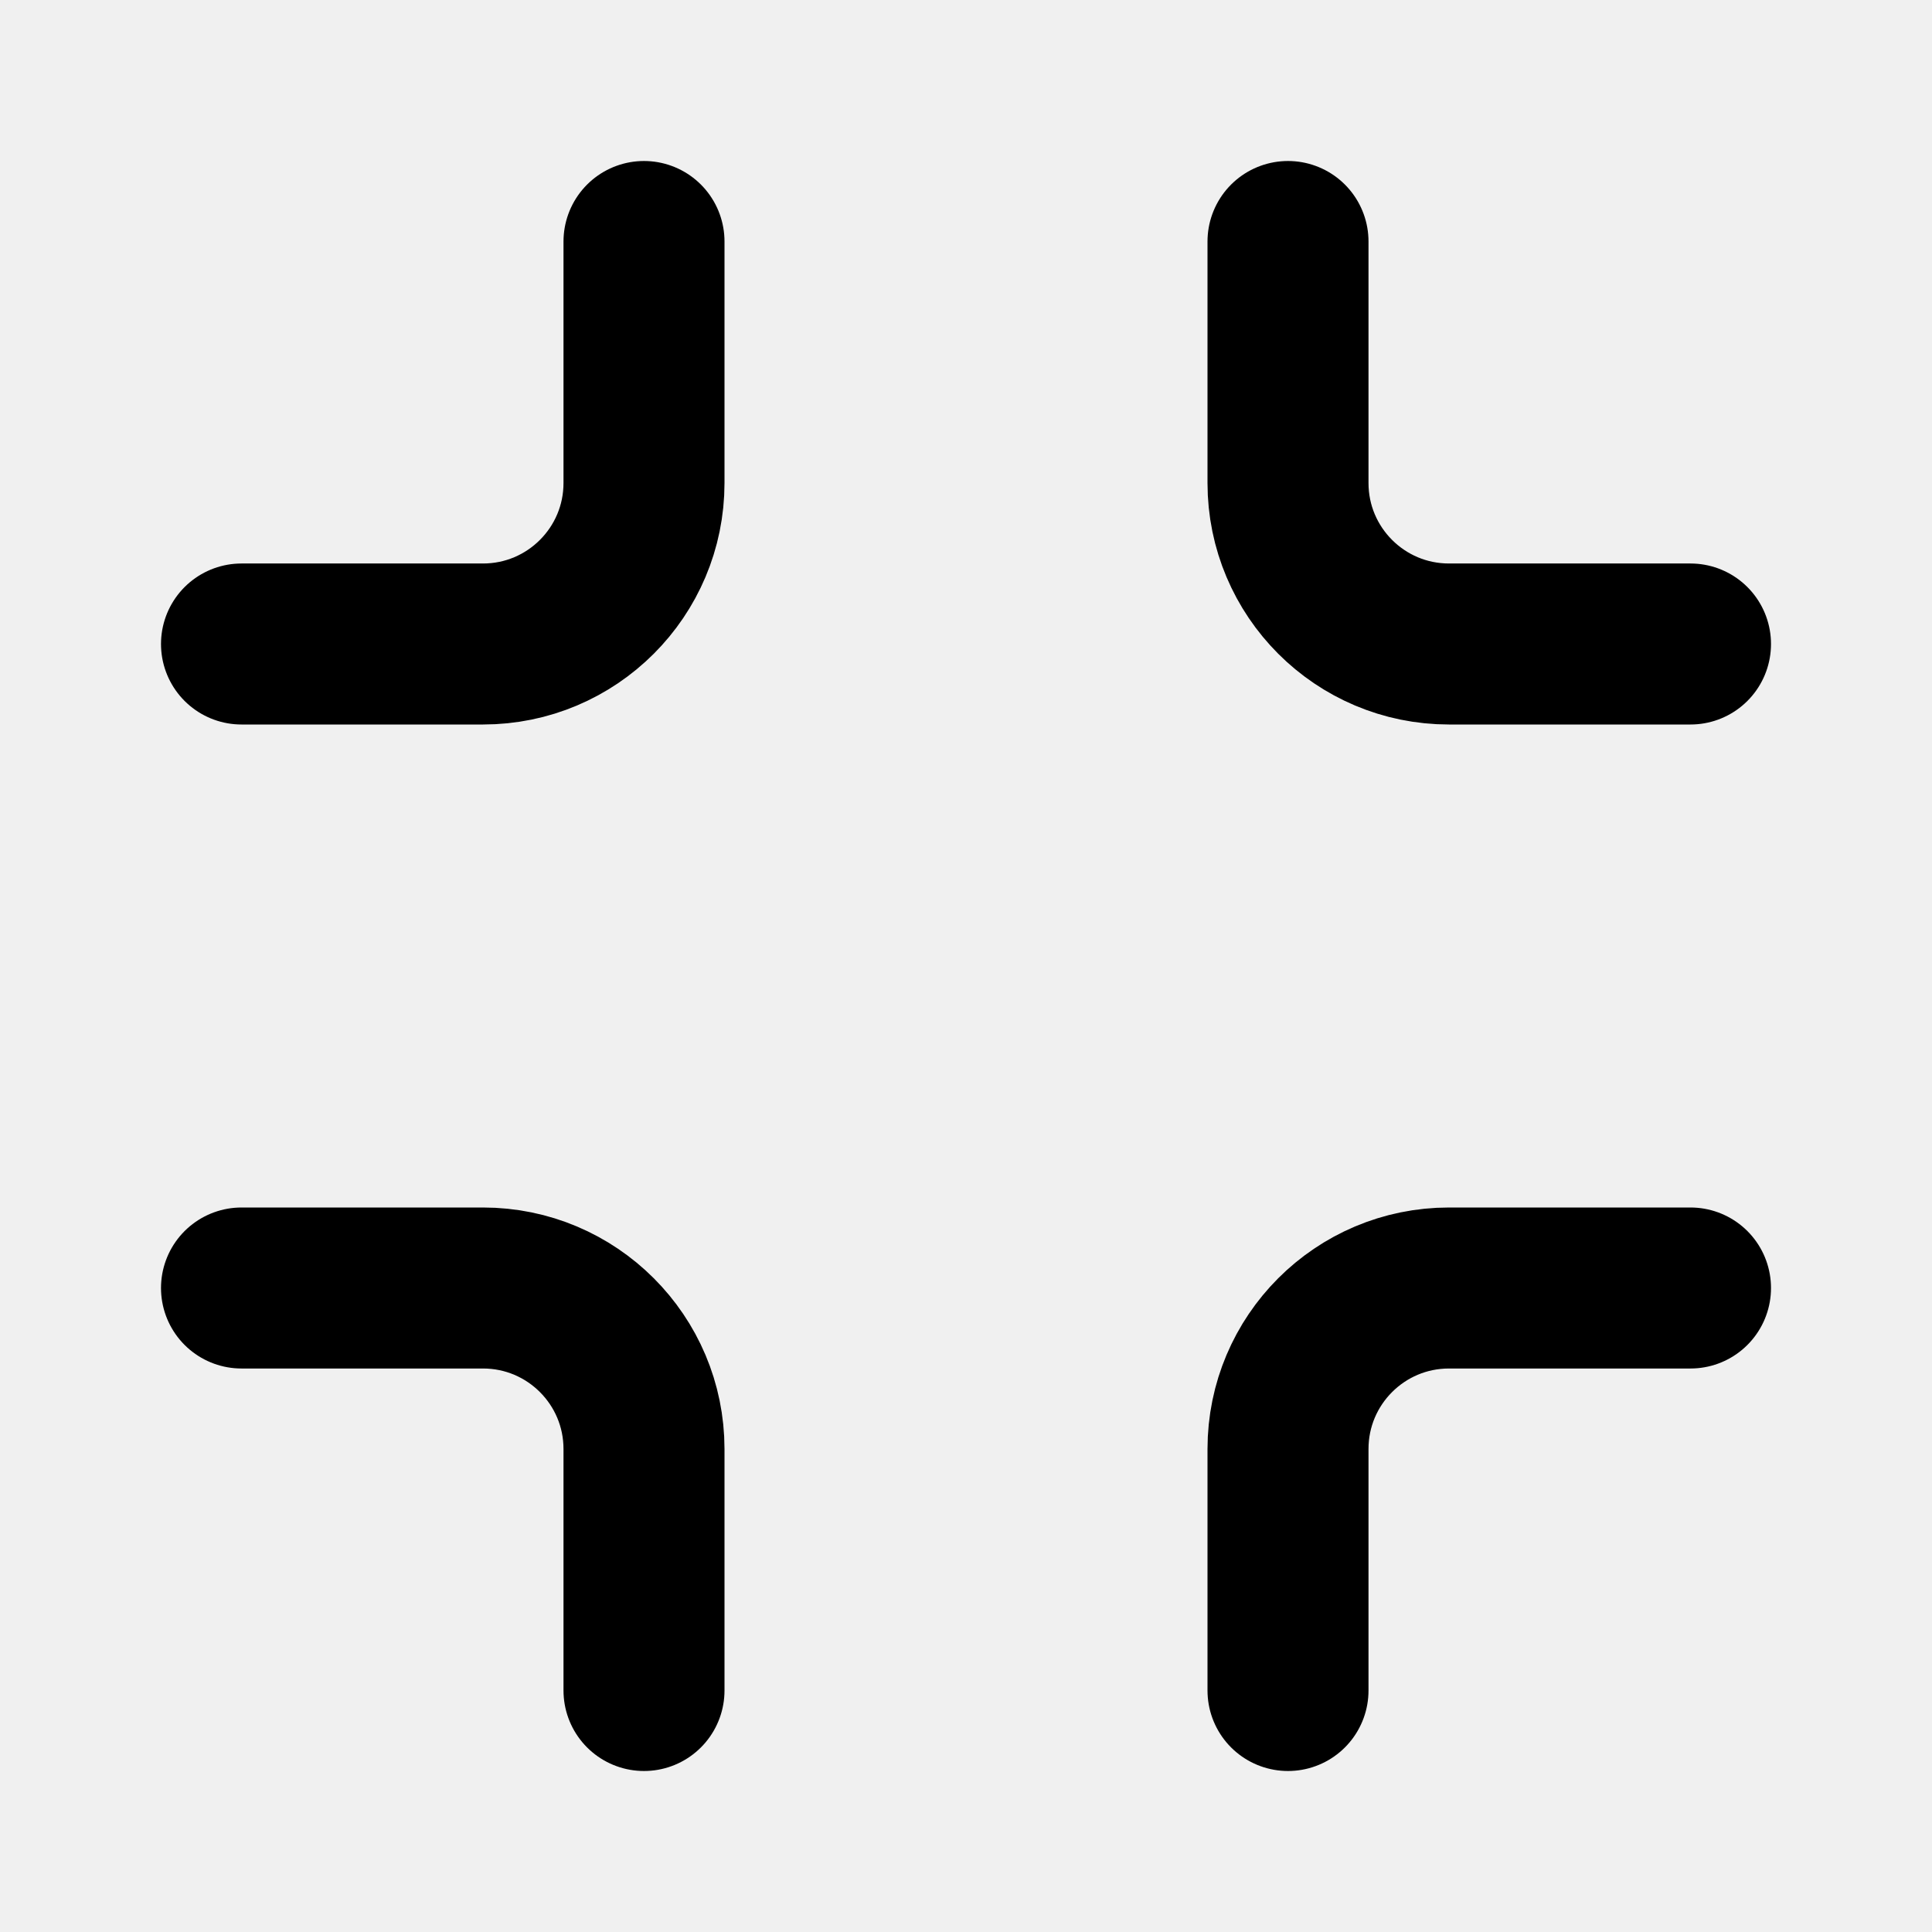
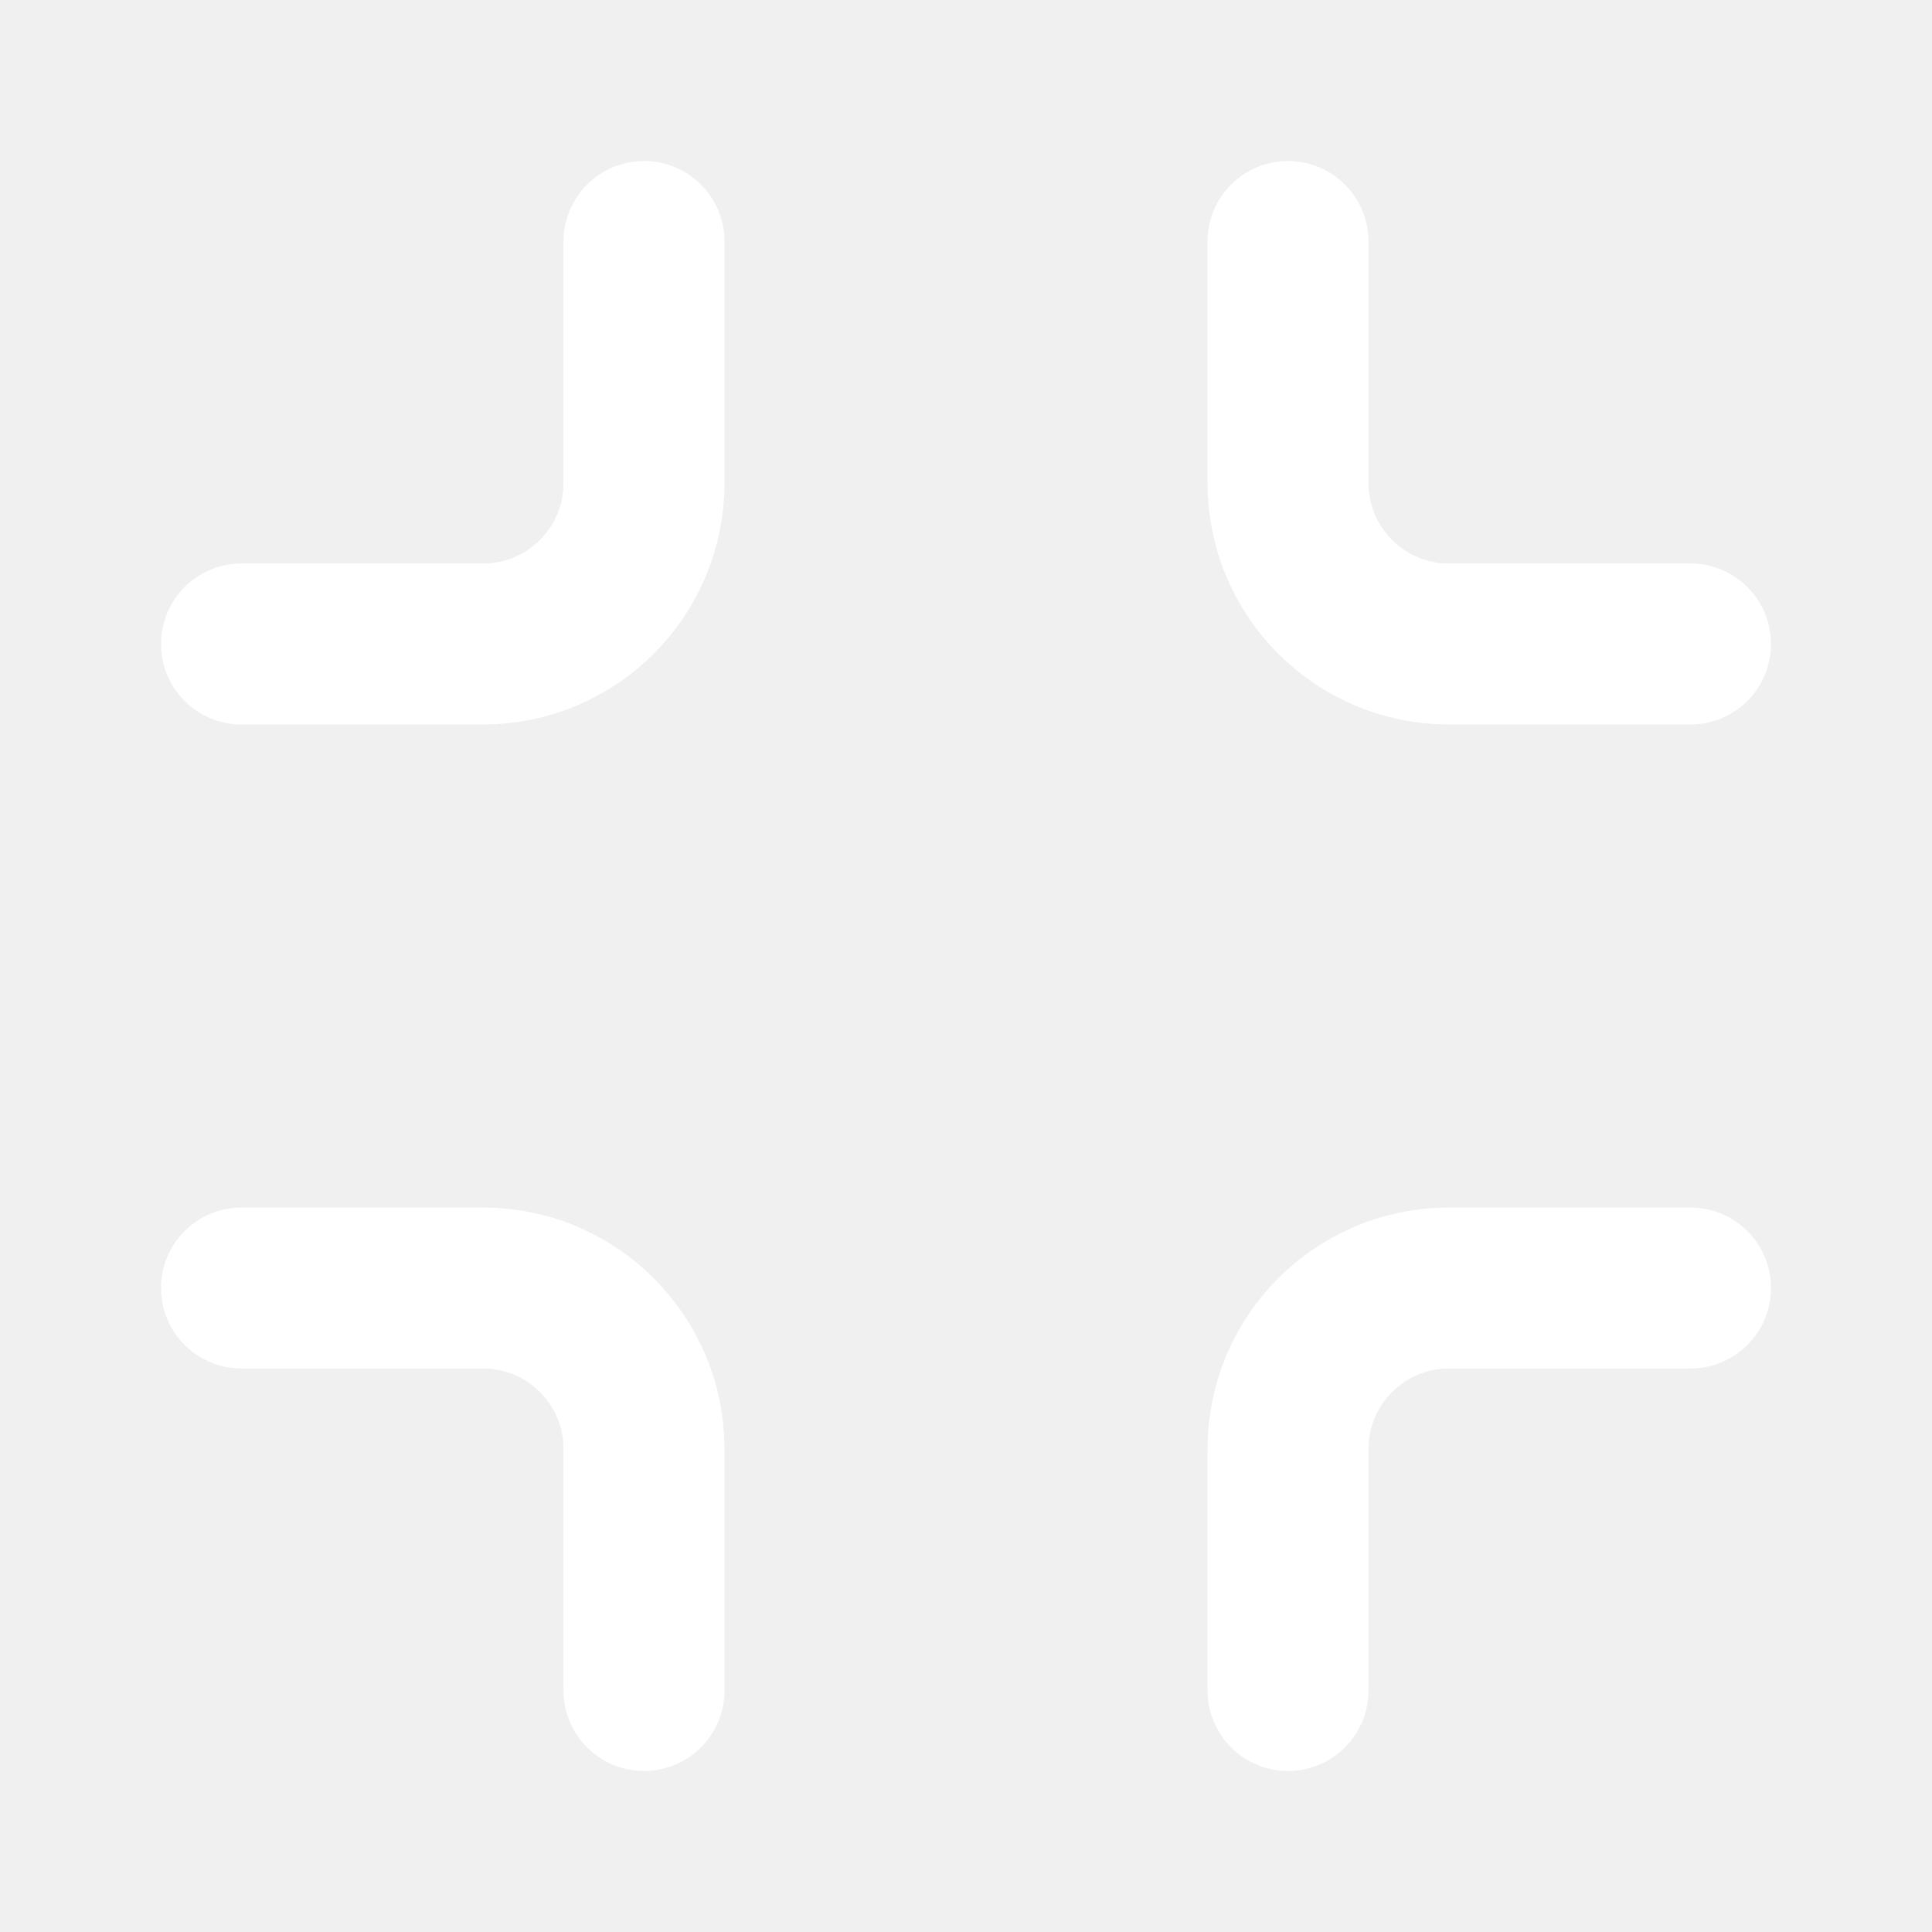
- <svg xmlns="http://www.w3.org/2000/svg" class="lucide lucide-minimize" width="24" height="24" viewBox="0 0 24 24" fill="none" stroke="currentColor" stroke-width="2" stroke-linecap="round" stroke-linejoin="round">
+ <svg xmlns="http://www.w3.org/2000/svg" class="lucide lucide-minimize" width="24" height="24" viewBox="0 0 24 24" fill="none" stroke="#ffffff" stroke-width="2" stroke-linecap="round" stroke-linejoin="round">
  <path d="M8 3v3a2 2 0 0 1-2 2H3" />
  <path d="M21 8h-3a2 2 0 0 1-2-2V3" />
  <path d="M3 16h3a2 2 0 0 1 2 2v3" />
  <path d="M16 21v-3a2 2 0 0 1 2-2h3" />
</svg>
